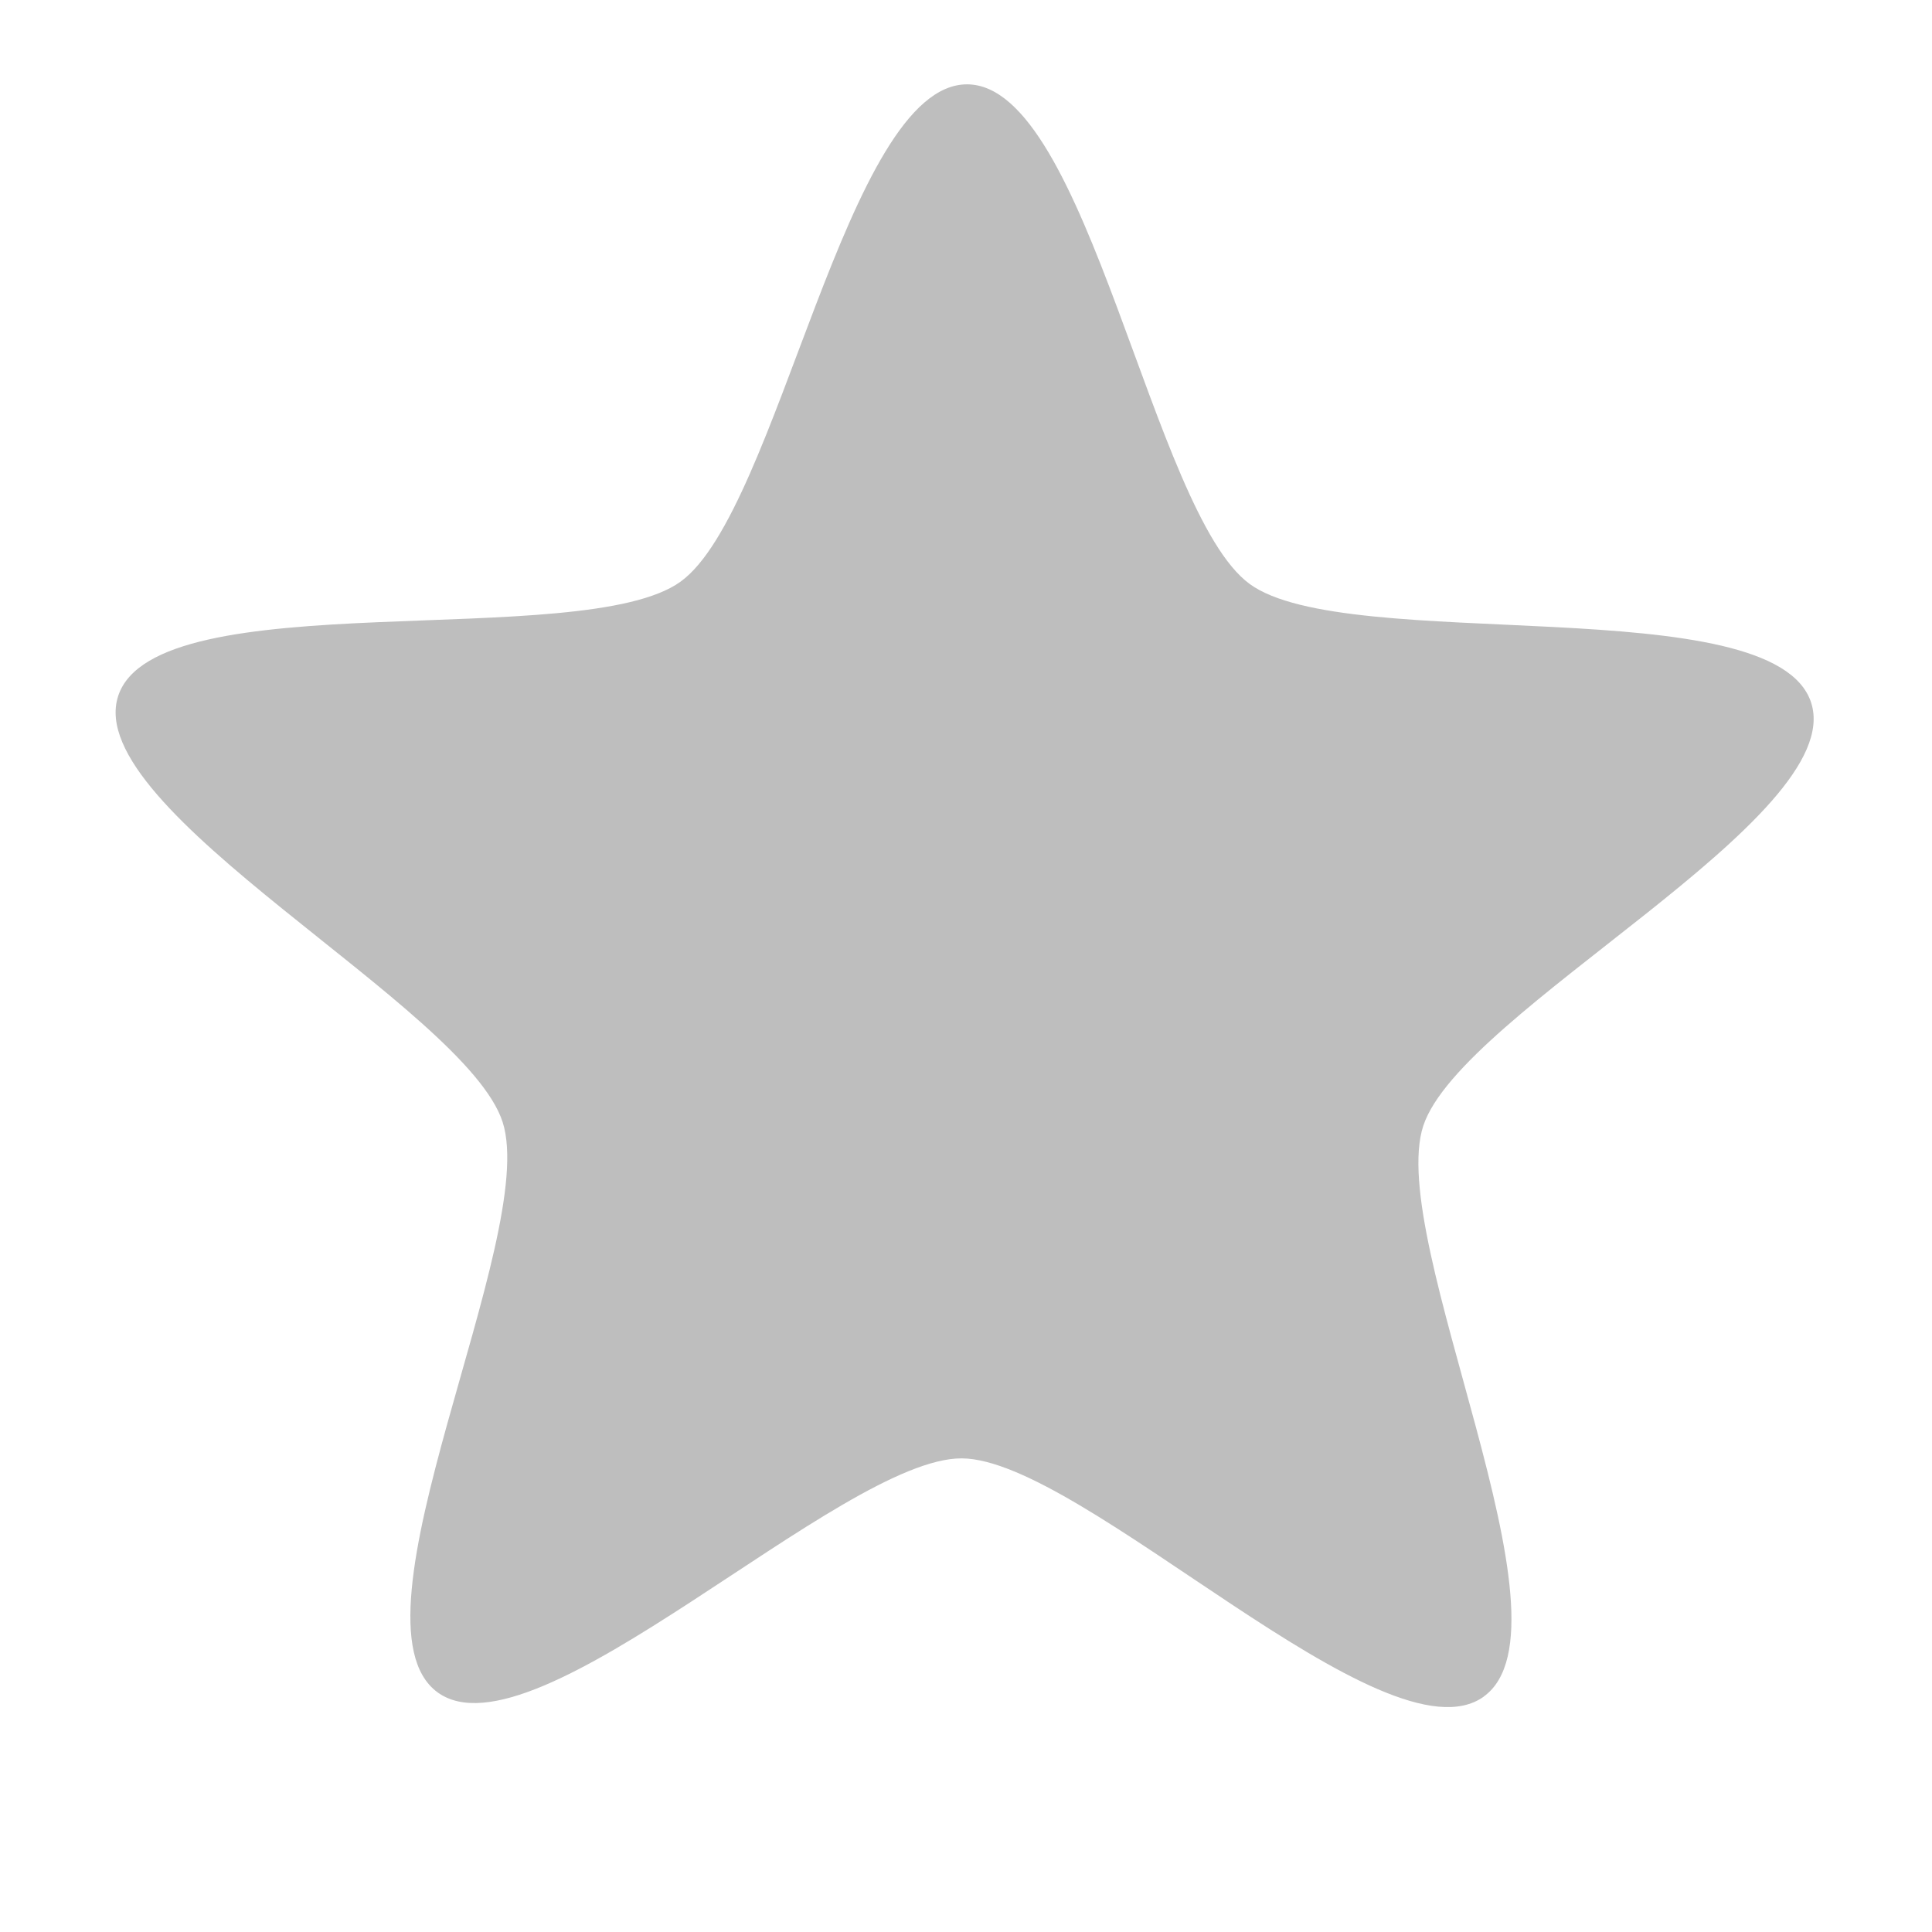
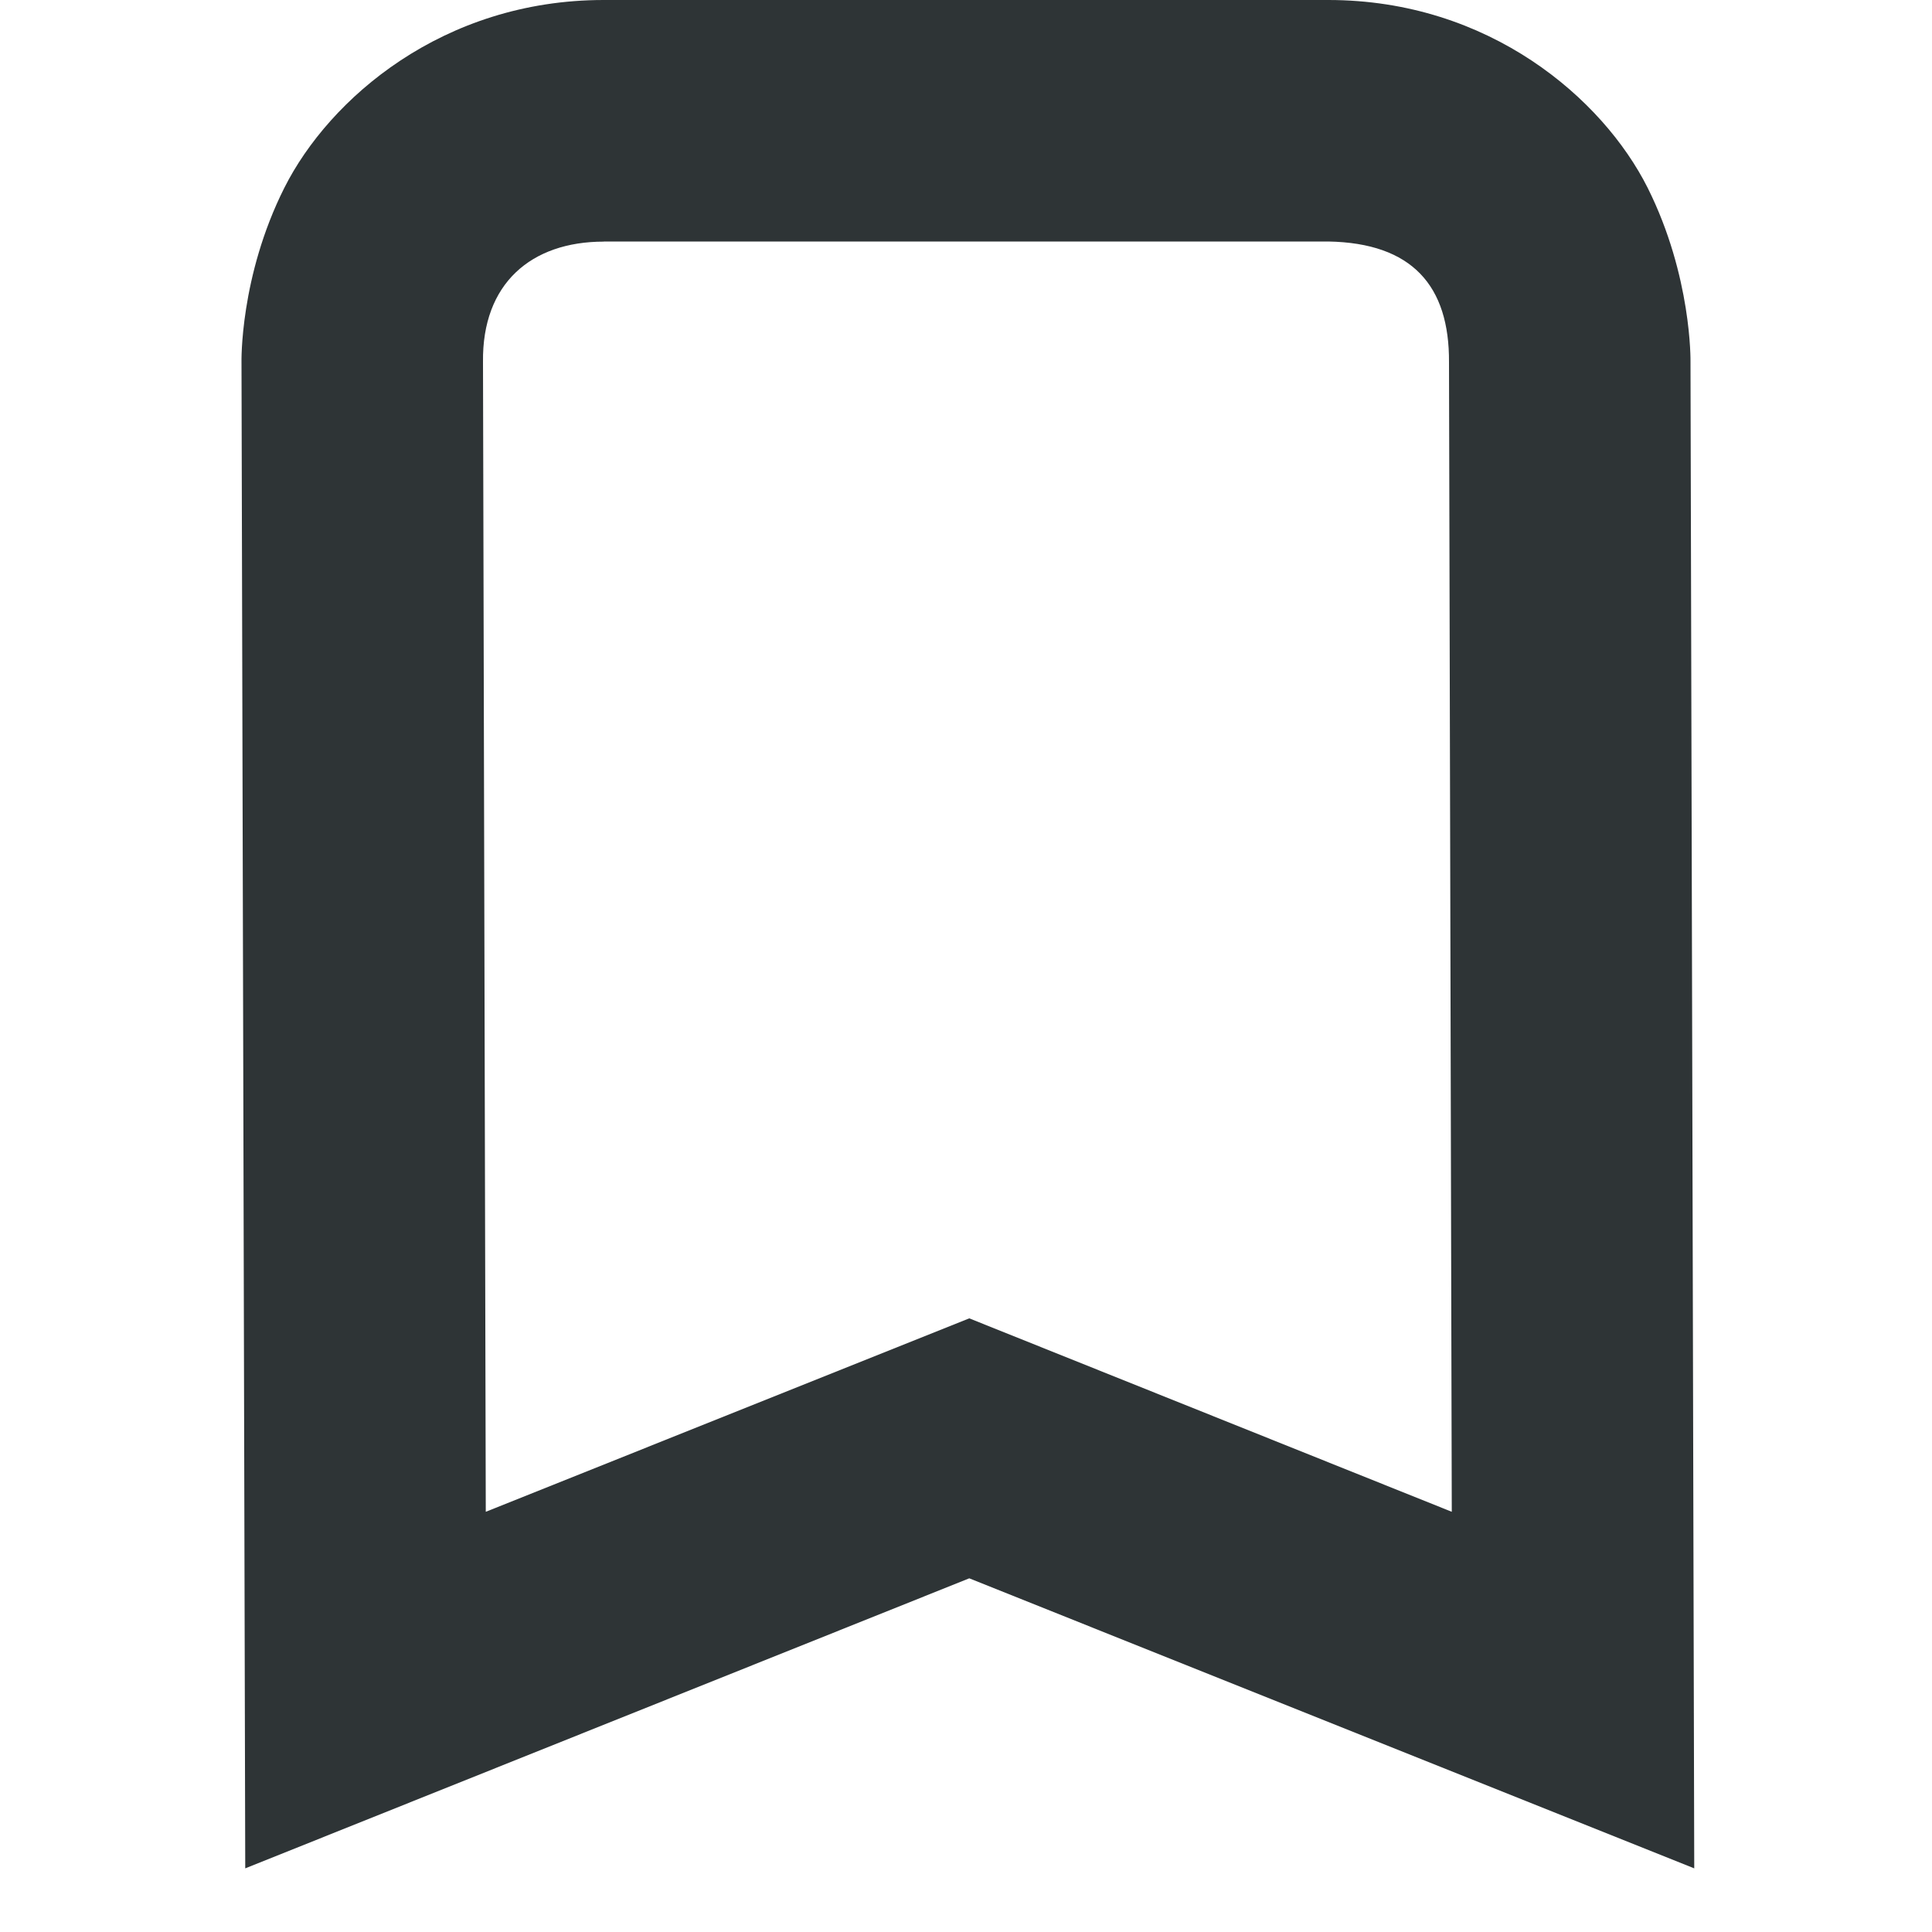
- <svg xmlns="http://www.w3.org/2000/svg" id="svg7384" version="1.1" height="16" width="16">
-   <defs id="defs7386" />
-   <g transform="translate(-522,-176)" id="layer9" style="display:inline" />
-   <g transform="translate(-522,-176)" id="layer10" />
-   <g transform="translate(-522,-176)" id="layer11" />
-   <g transform="translate(-522,-176)" id="layer12" />
-   <g transform="translate(-522,-176)" id="layer13">
-     <g transform="translate(294.0002,-820)" id="g11910" />
-     <path transform="matrix(1.047211,-0.00871584,0.00871584,1.047211,-23.35454,-0.84575)" d="m 530.949,186.709 c -0.779,0.552 -3.158,-1.906 -4.113,-1.918 -0.955,-0.012 -3.395,2.386 -4.161,1.815 -0.766,-0.571 0.837,-3.592 0.553,-4.504 -0.284,-0.912 -3.318,-2.492 -3.012,-3.396 0.306,-0.905 3.675,-0.314 4.454,-0.866 0.78,-0.552 1.344,-3.926 2.3,-3.914 0.955,0.012 1.434,3.398 2.2,3.969 0.766,0.571 4.149,0.065 4.433,0.977 0.284,0.912 -2.788,2.414 -3.095,3.319 -0.307,0.905 1.22,3.966 0.44,4.518 z" id="path11922" style="color:#000000;fill:#bebebe;fill-opacity:1;fill-rule:nonzero;stroke:none;stroke-width:2;marker:none;visibility:visible;display:inline;overflow:visible;enable-background:accumulate" />
-   </g>
-   <g transform="translate(-522,-176)" id="layer14" />
-   <g transform="translate(-522,-176)" id="layer15" style="display:inline" />
-   <g transform="translate(-522,-176)" id="g4953" style="display:inline" />
+ <svg xmlns="http://www.w3.org/2000/svg" height="16px" viewBox="0 0 16 16" width="16px">
+   <path d="m 5 0 c -1.332 0 -2.273 0.816 -2.645 1.555 c -0.371 0.738 -0.355 1.445 -0.355 1.445 l 0.031 12.473 l 5.996 -2.402 l 6.004 2.402 l -0.031 -12.477 c 0 -0.004 0.012 -0.707 -0.355 -1.441 c -0.371 -0.738 -1.312 -1.555 -2.645 -1.555 z m 0 2 h 6 c 0.695 0.012 1.004 0.367 1 1 l 0.023 9.52 l -3.996 -1.602 l -4.004 1.602 l -0.023 -9.523 c -0.008 -0.648 0.398 -0.996 1 -0.996 z m 0 0" fill="#2e3436" />
</svg>
